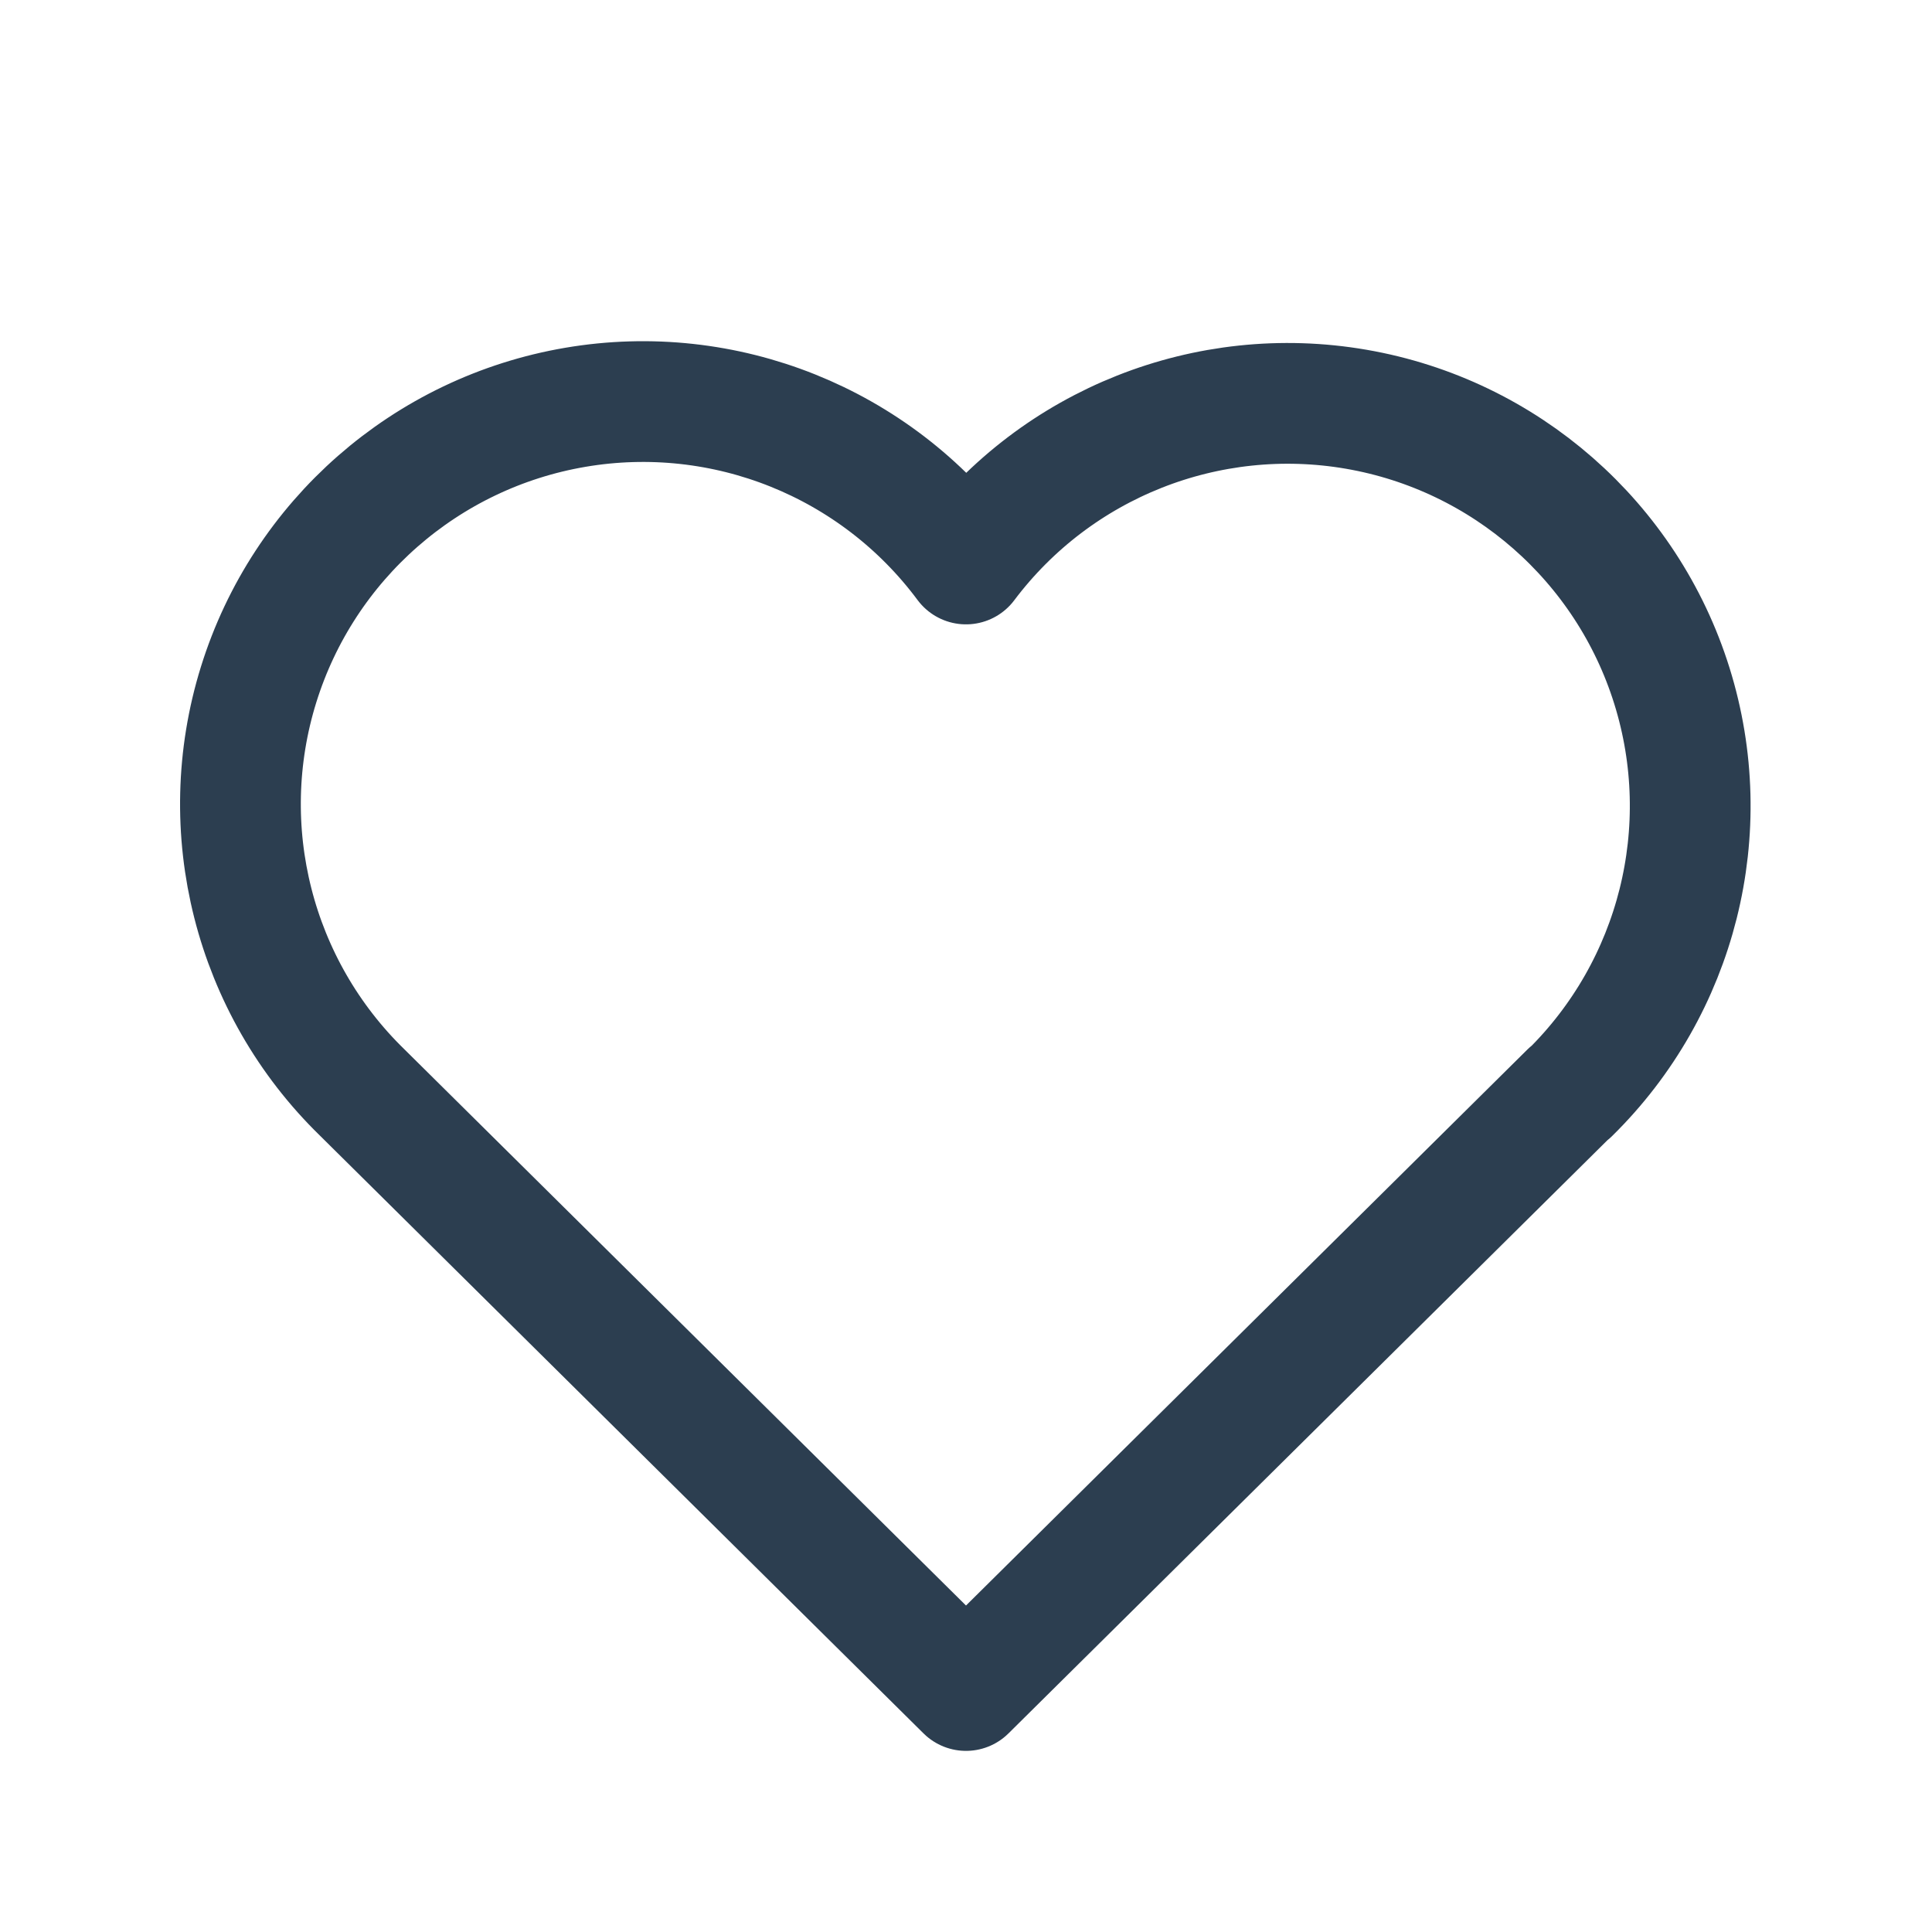
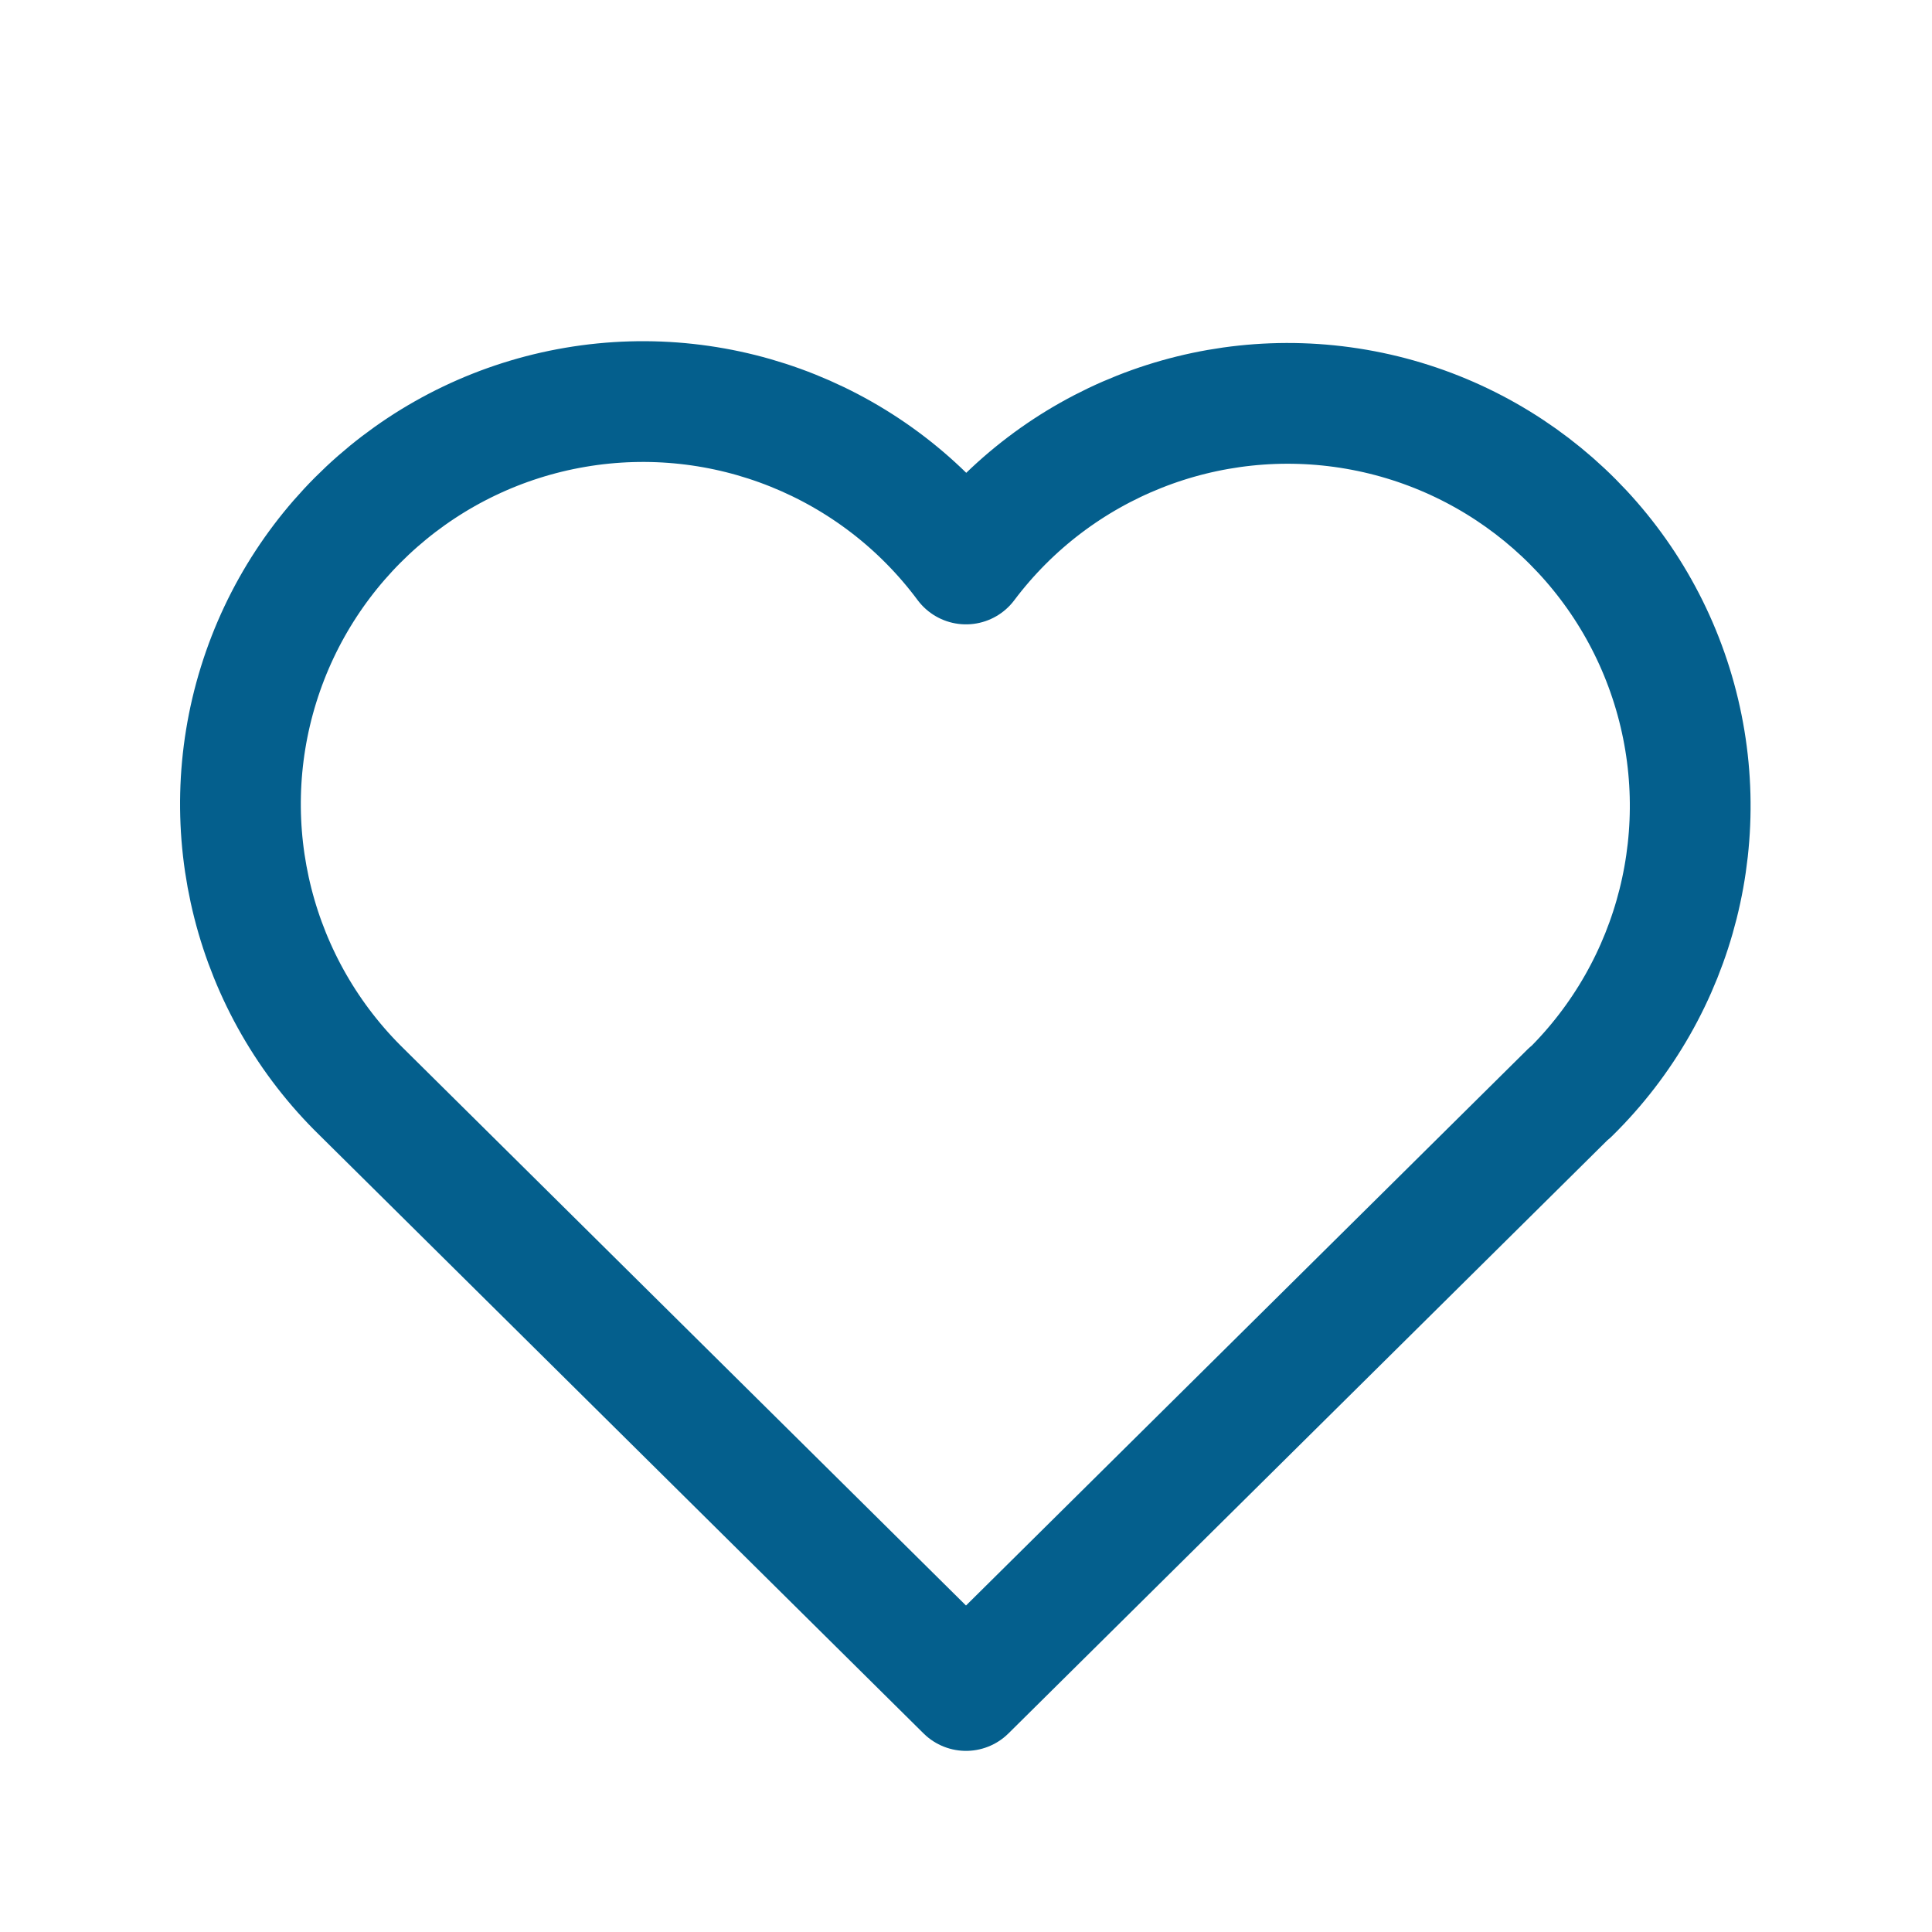
- <svg xmlns="http://www.w3.org/2000/svg" class="icon icon-tabler icon-tabler-heart" width="44" height="44" viewBox="0 0 24 24" stroke-width="1.5" stroke="#2c3e50" fill="none" stroke-linecap="round" stroke-linejoin="round">
+ <svg xmlns="http://www.w3.org/2000/svg" class="icon icon-tabler icon-tabler-heart" width="44" height="44" viewBox="0 0 24 24" stroke-width="1.5" stroke="#045F8D" fill="none" stroke-linecap="round" stroke-linejoin="round">
  <path stroke="none" d="M0 0h24v24H0z" fill="none" />
  <path d="M19.5 13.572l-7.5 7.428l-7.5 -7.428m0 0a5 5 0 1 1 7.5 -6.566a5 5 0 1 1 7.5 6.572" />
</svg>
